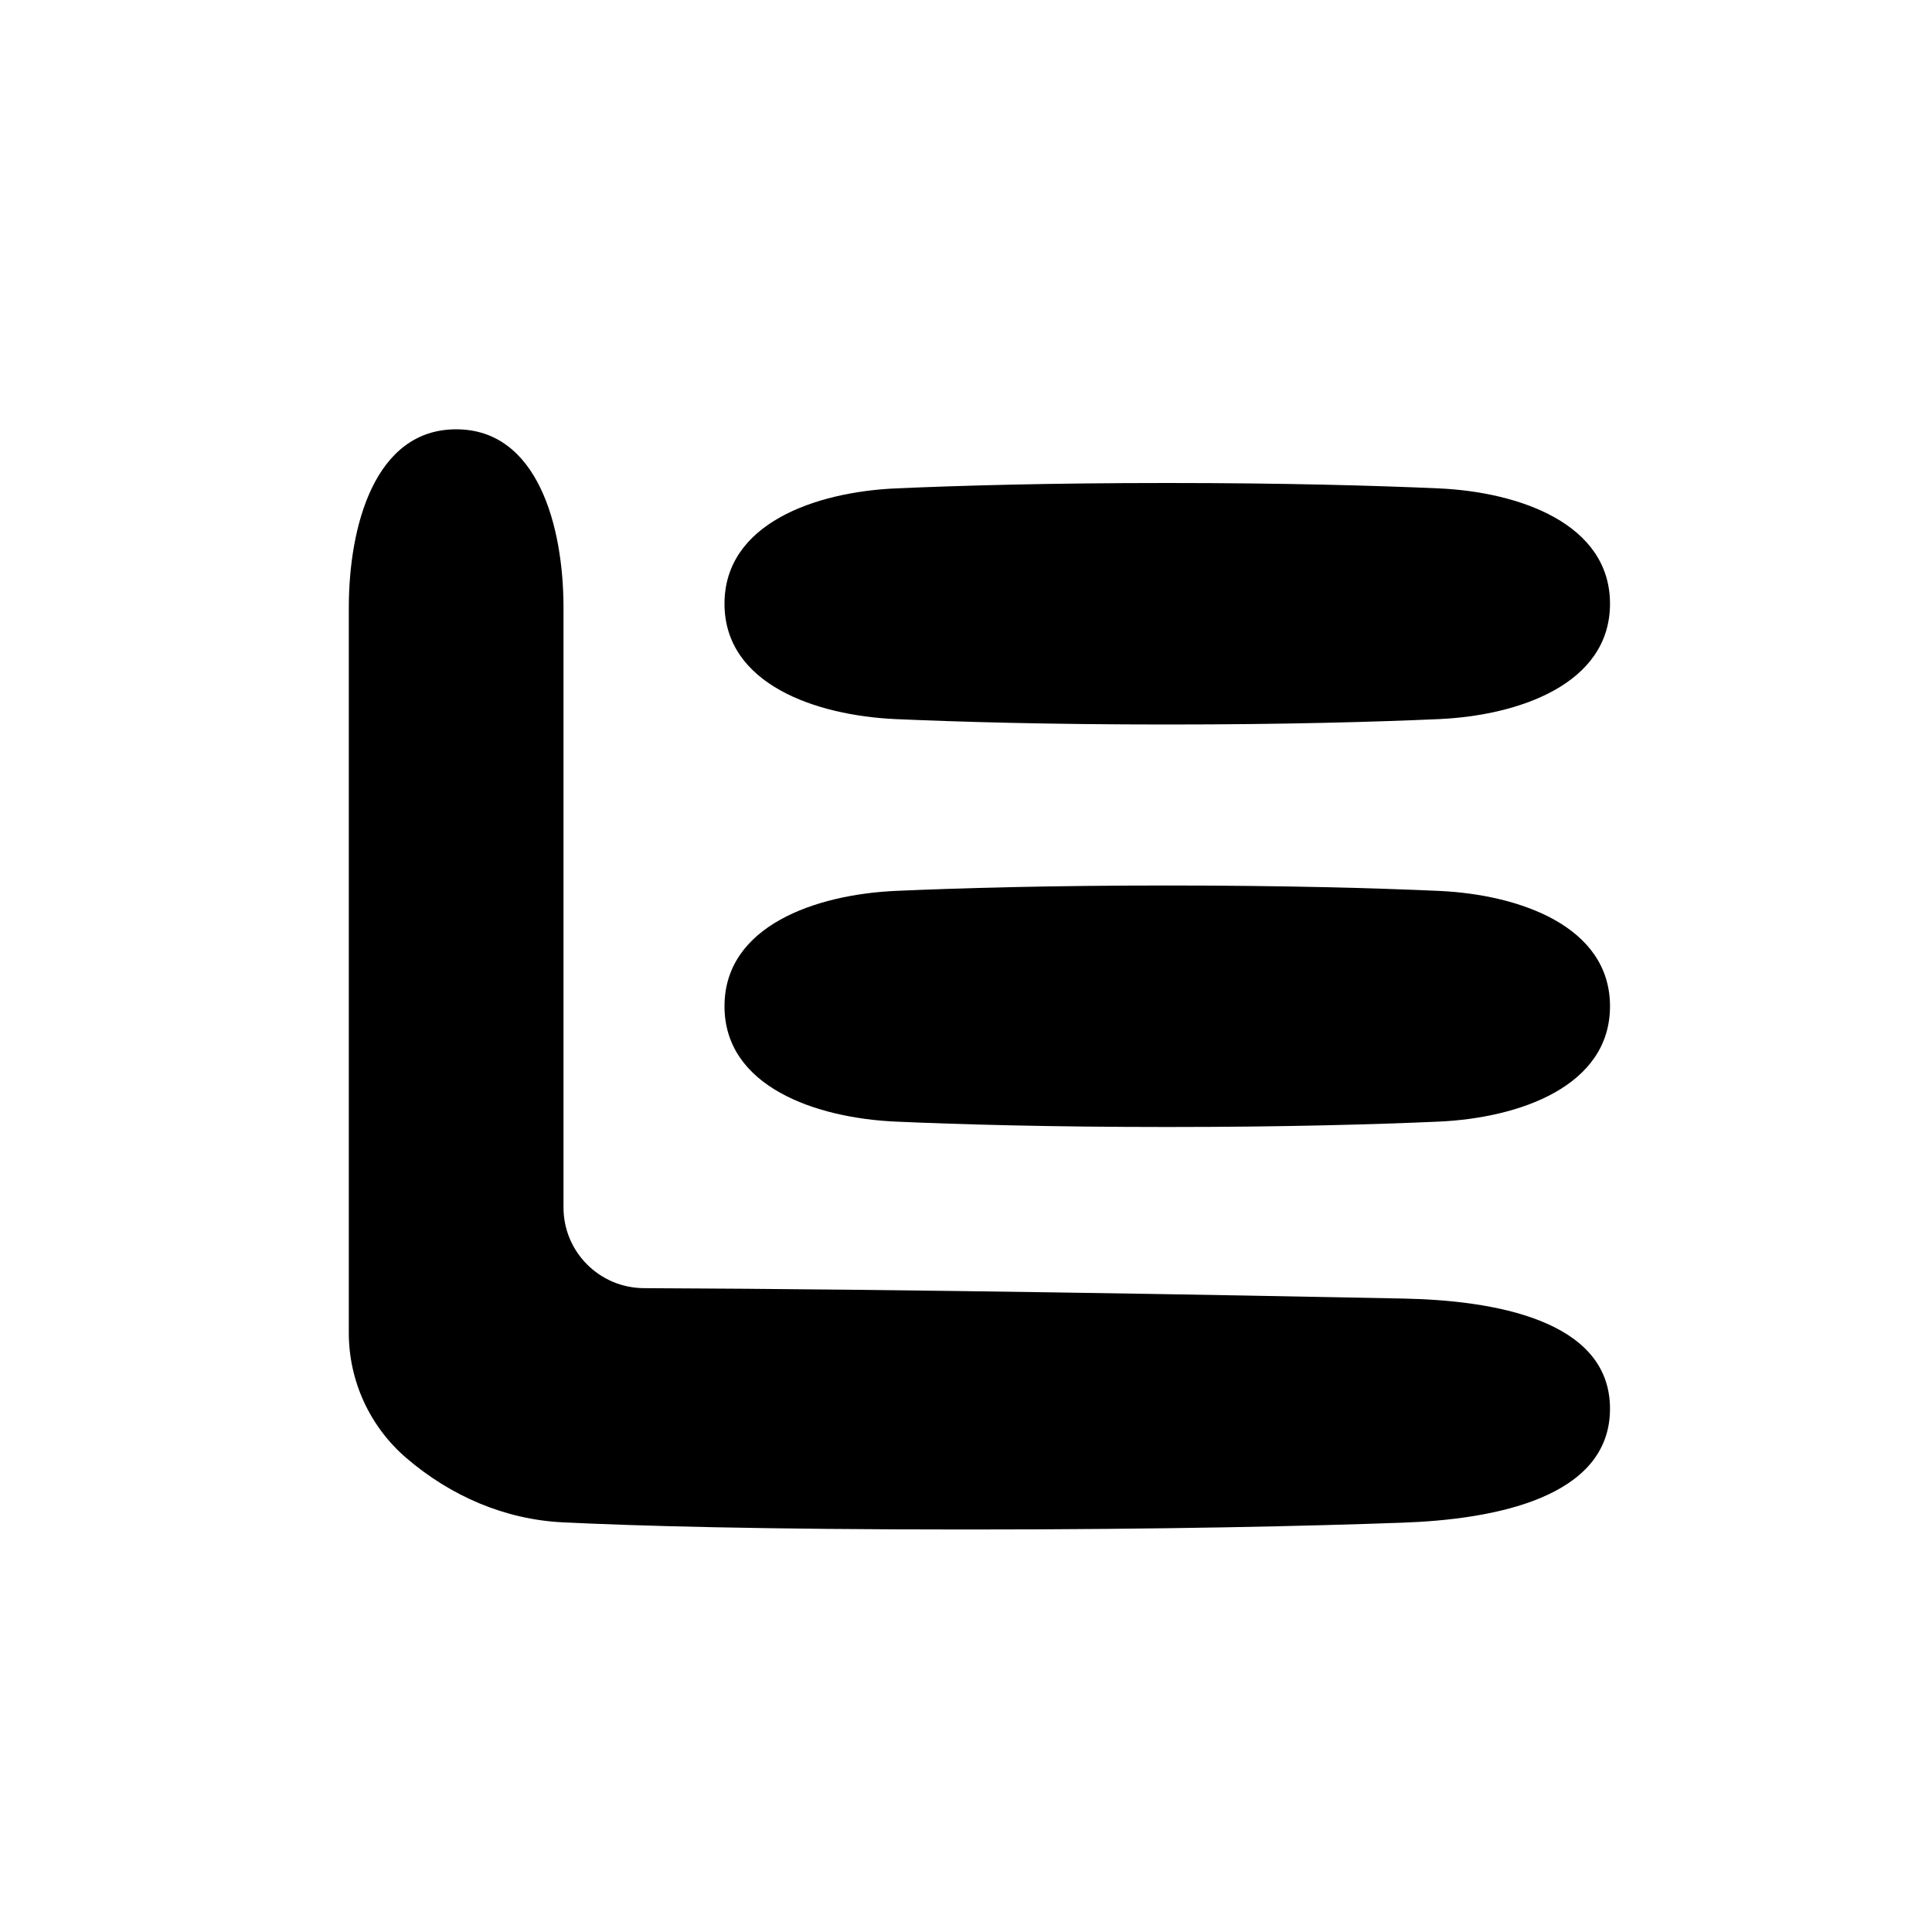
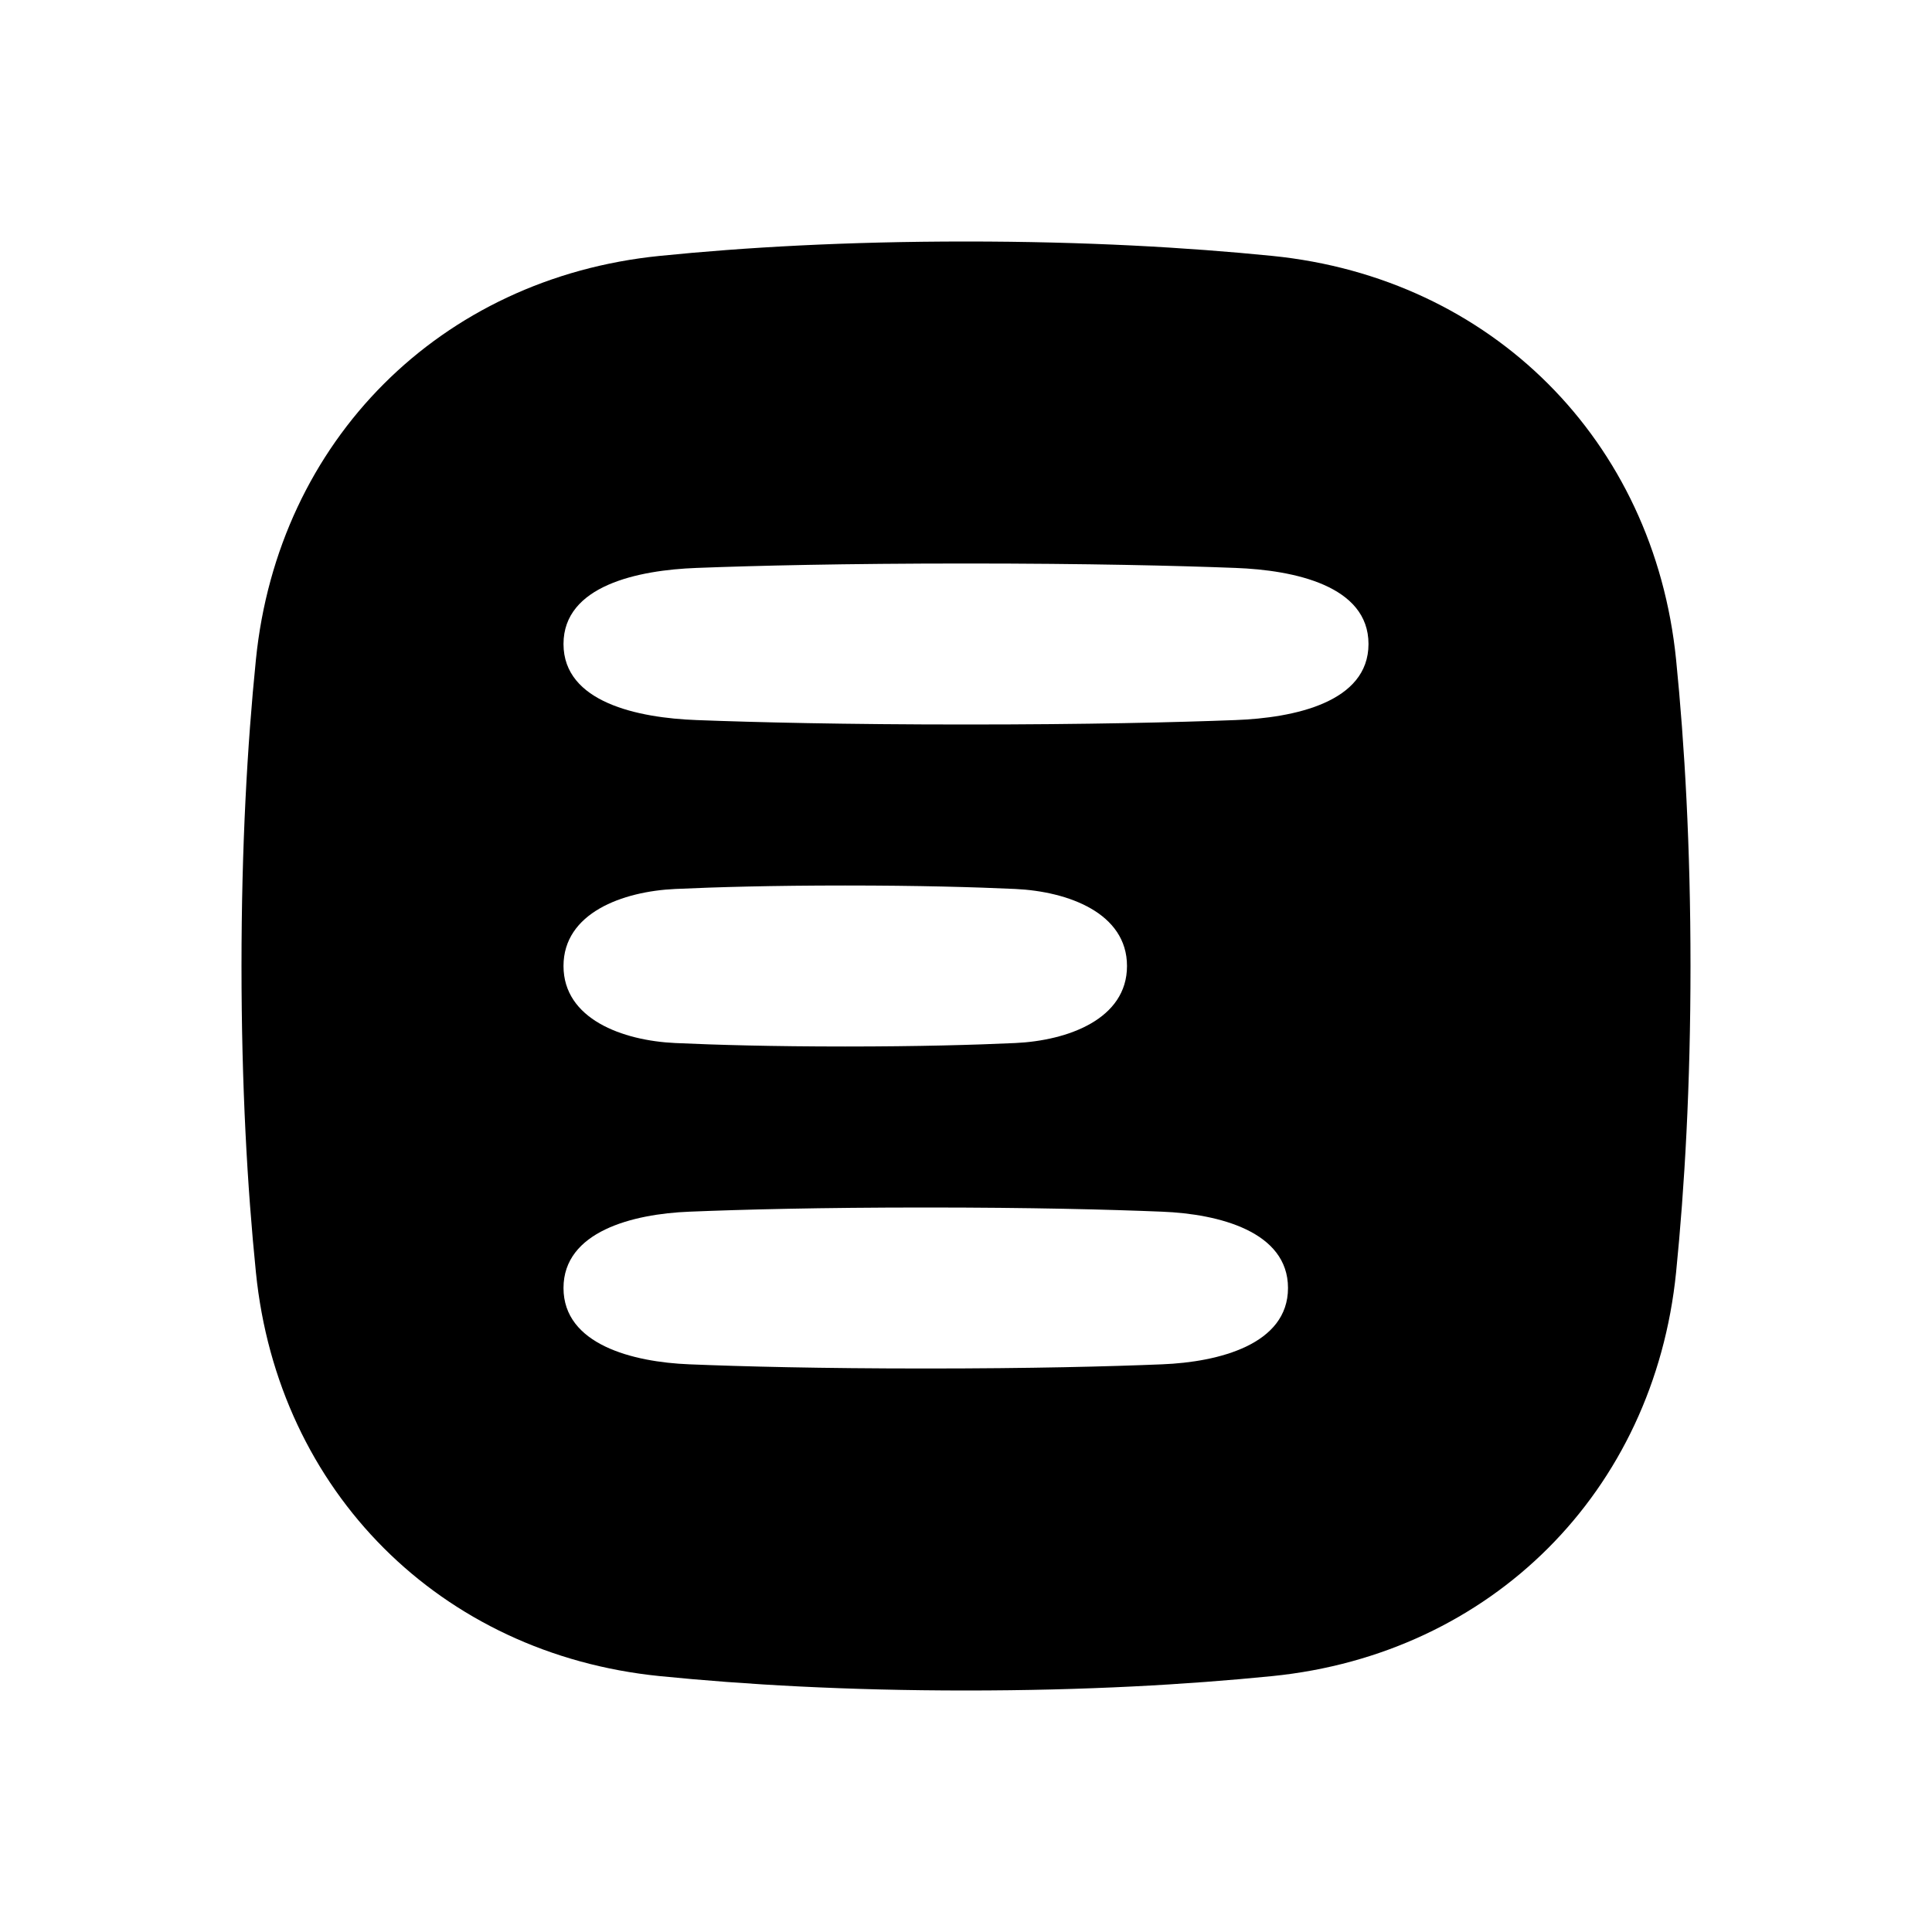
<svg xmlns="http://www.w3.org/2000/svg" width="24" height="24" viewBox="0 0 24 24" fill="none">
-   <path d="M5.667 5.333C6.679 5.333 7 6.537 7 7.55V15C7 15.552 7.447 15.999 7.999 16.002C11.271 16.015 15.229 16.087 17.429 16.131C18.54 16.153 20 16.388 20 17.5C20 18.614 18.543 18.875 17.429 18.915C16.263 18.957 14.472 19 12 19C9.446 19 7.892 18.955 6.991 18.911C6.27 18.876 5.597 18.583 5.049 18.113C4.595 17.724 4.333 17.156 4.333 16.558V7.55C4.333 6.537 4.654 5.333 5.667 5.333Z" fill="black" />
-   <path d="M14.5 11C15.964 11 17.08 11.032 17.874 11.067C18.87 11.112 20 11.503 20 12.5C20 13.497 18.87 13.888 17.874 13.933C17.08 13.968 15.964 14 14.5 14C13.036 14 11.92 13.968 11.126 13.933C10.13 13.888 9 13.497 9 12.5C9 11.503 10.13 11.112 11.126 11.067C11.92 11.032 13.036 11 14.5 11Z" fill="black" />
-   <path d="M14.5 6C15.964 6 17.08 6.032 17.874 6.067C18.87 6.112 20 6.503 20 7.5C20 8.497 18.87 8.888 17.874 8.933C17.08 8.968 15.964 9 14.5 9C13.036 9 11.92 8.968 11.126 8.933C10.13 8.888 9 8.497 9 7.5C9 6.503 10.13 6.112 11.126 6.067C11.92 6.032 13.036 6 14.5 6Z" fill="black" />
+   <path d="M12 3C13.483 3 14.748 3.073 15.805 3.179C18.528 3.452 20.547 5.472 20.821 8.194C20.927 9.251 21 10.517 21 12C21 13.483 20.927 14.748 20.821 15.805C20.547 18.528 18.528 20.547 15.805 20.821C14.748 20.927 13.483 21 12 21C10.517 21 9.251 20.927 8.194 20.821C5.472 20.547 3.452 18.528 3.179 15.805C3.072 14.748 3 13.483 3 12C3 10.517 3.072 9.251 3.179 8.194C3.453 5.472 5.472 3.453 8.194 3.179C9.251 3.072 10.517 3 12 3ZM11.5 15C10.189 15 9.219 15.025 8.562 15.052C7.861 15.08 7 15.298 7 16C7 16.702 7.861 16.92 8.562 16.948C9.219 16.975 10.189 17 11.5 17C12.811 17 13.781 16.975 14.438 16.948C15.139 16.92 16 16.702 16 16C16 15.298 15.139 15.08 14.438 15.052C13.781 15.025 12.811 15 11.5 15ZM10.5 11C9.59 11 8.891 11.02 8.389 11.043C7.732 11.073 7 11.342 7 12C7 12.658 7.732 12.927 8.389 12.957C8.891 12.98 9.59 13 10.5 13C11.41 13 12.109 12.98 12.611 12.957C13.268 12.927 14 12.658 14 12C14 11.342 13.268 11.073 12.611 11.043C12.109 11.02 11.41 11 10.5 11ZM12 7C10.487 7 9.383 7.027 8.653 7.055C7.927 7.082 7 7.274 7 8C7 8.726 7.927 8.918 8.653 8.945C9.383 8.973 10.487 9 12 9C13.513 9 14.617 8.973 15.347 8.945C16.073 8.918 17 8.726 17 8C17 7.274 16.073 7.082 15.347 7.055C14.617 7.027 13.513 7 12 7Z" fill="black" />
</svg>
